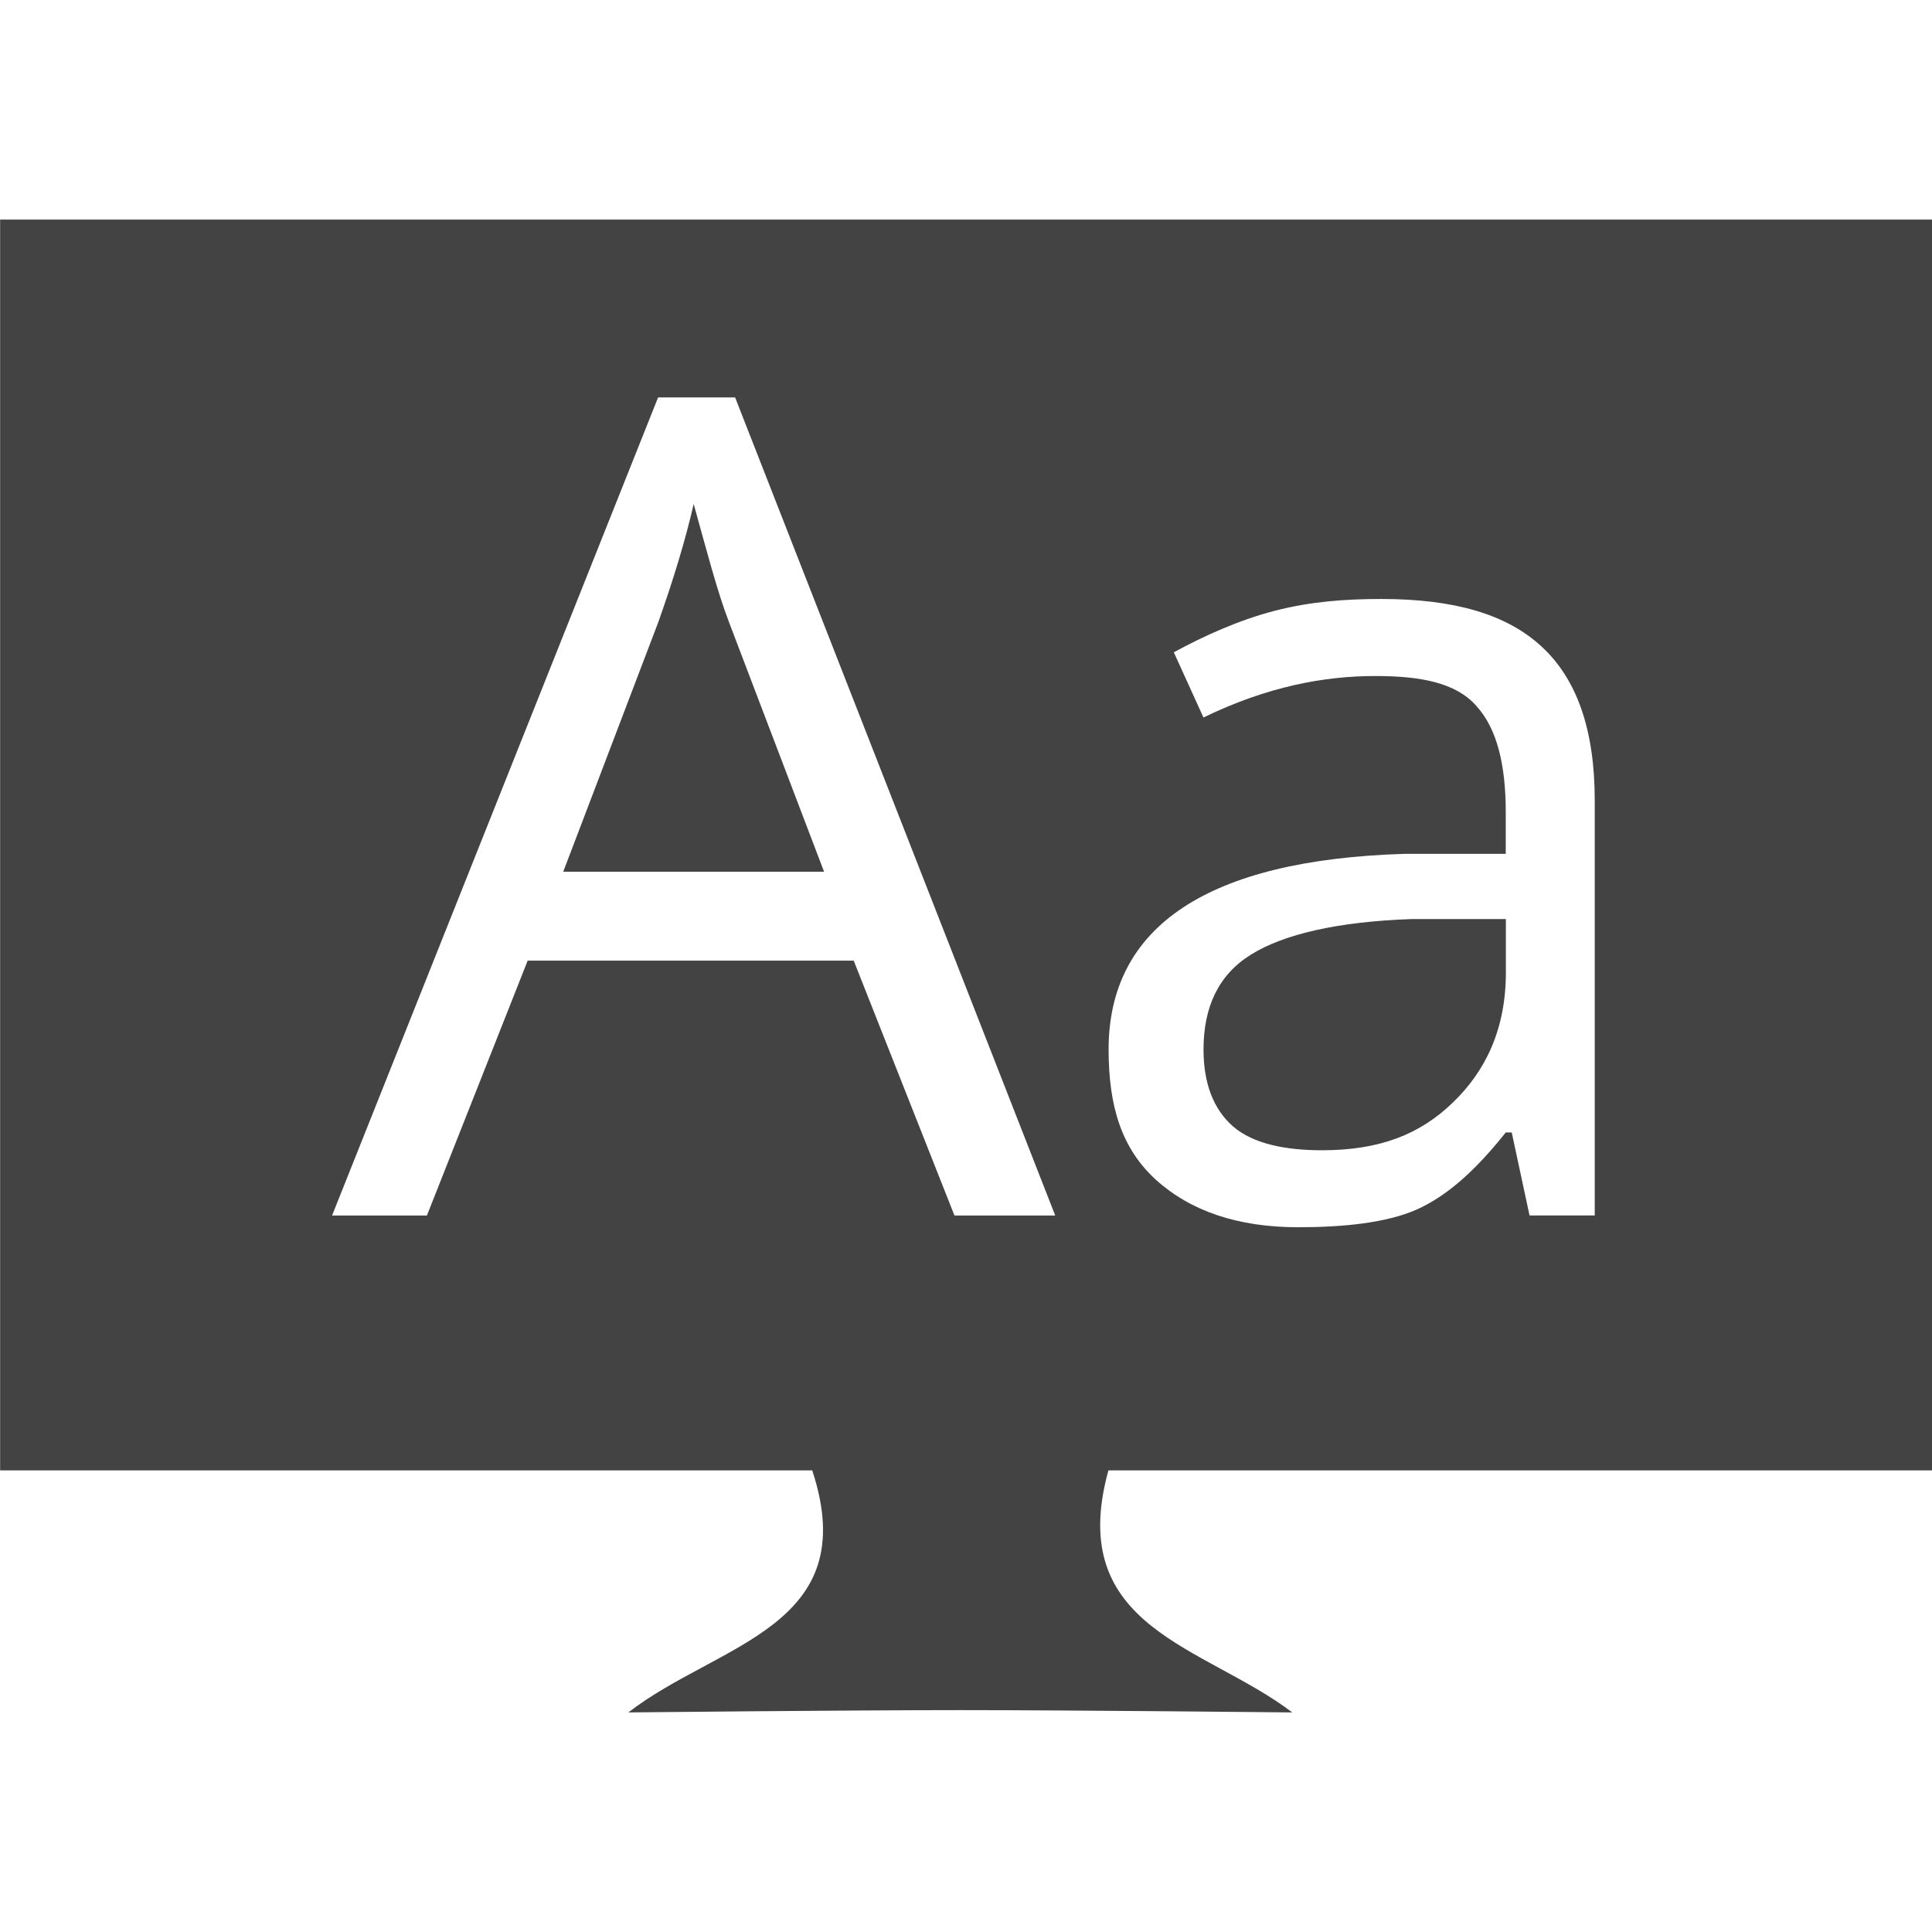
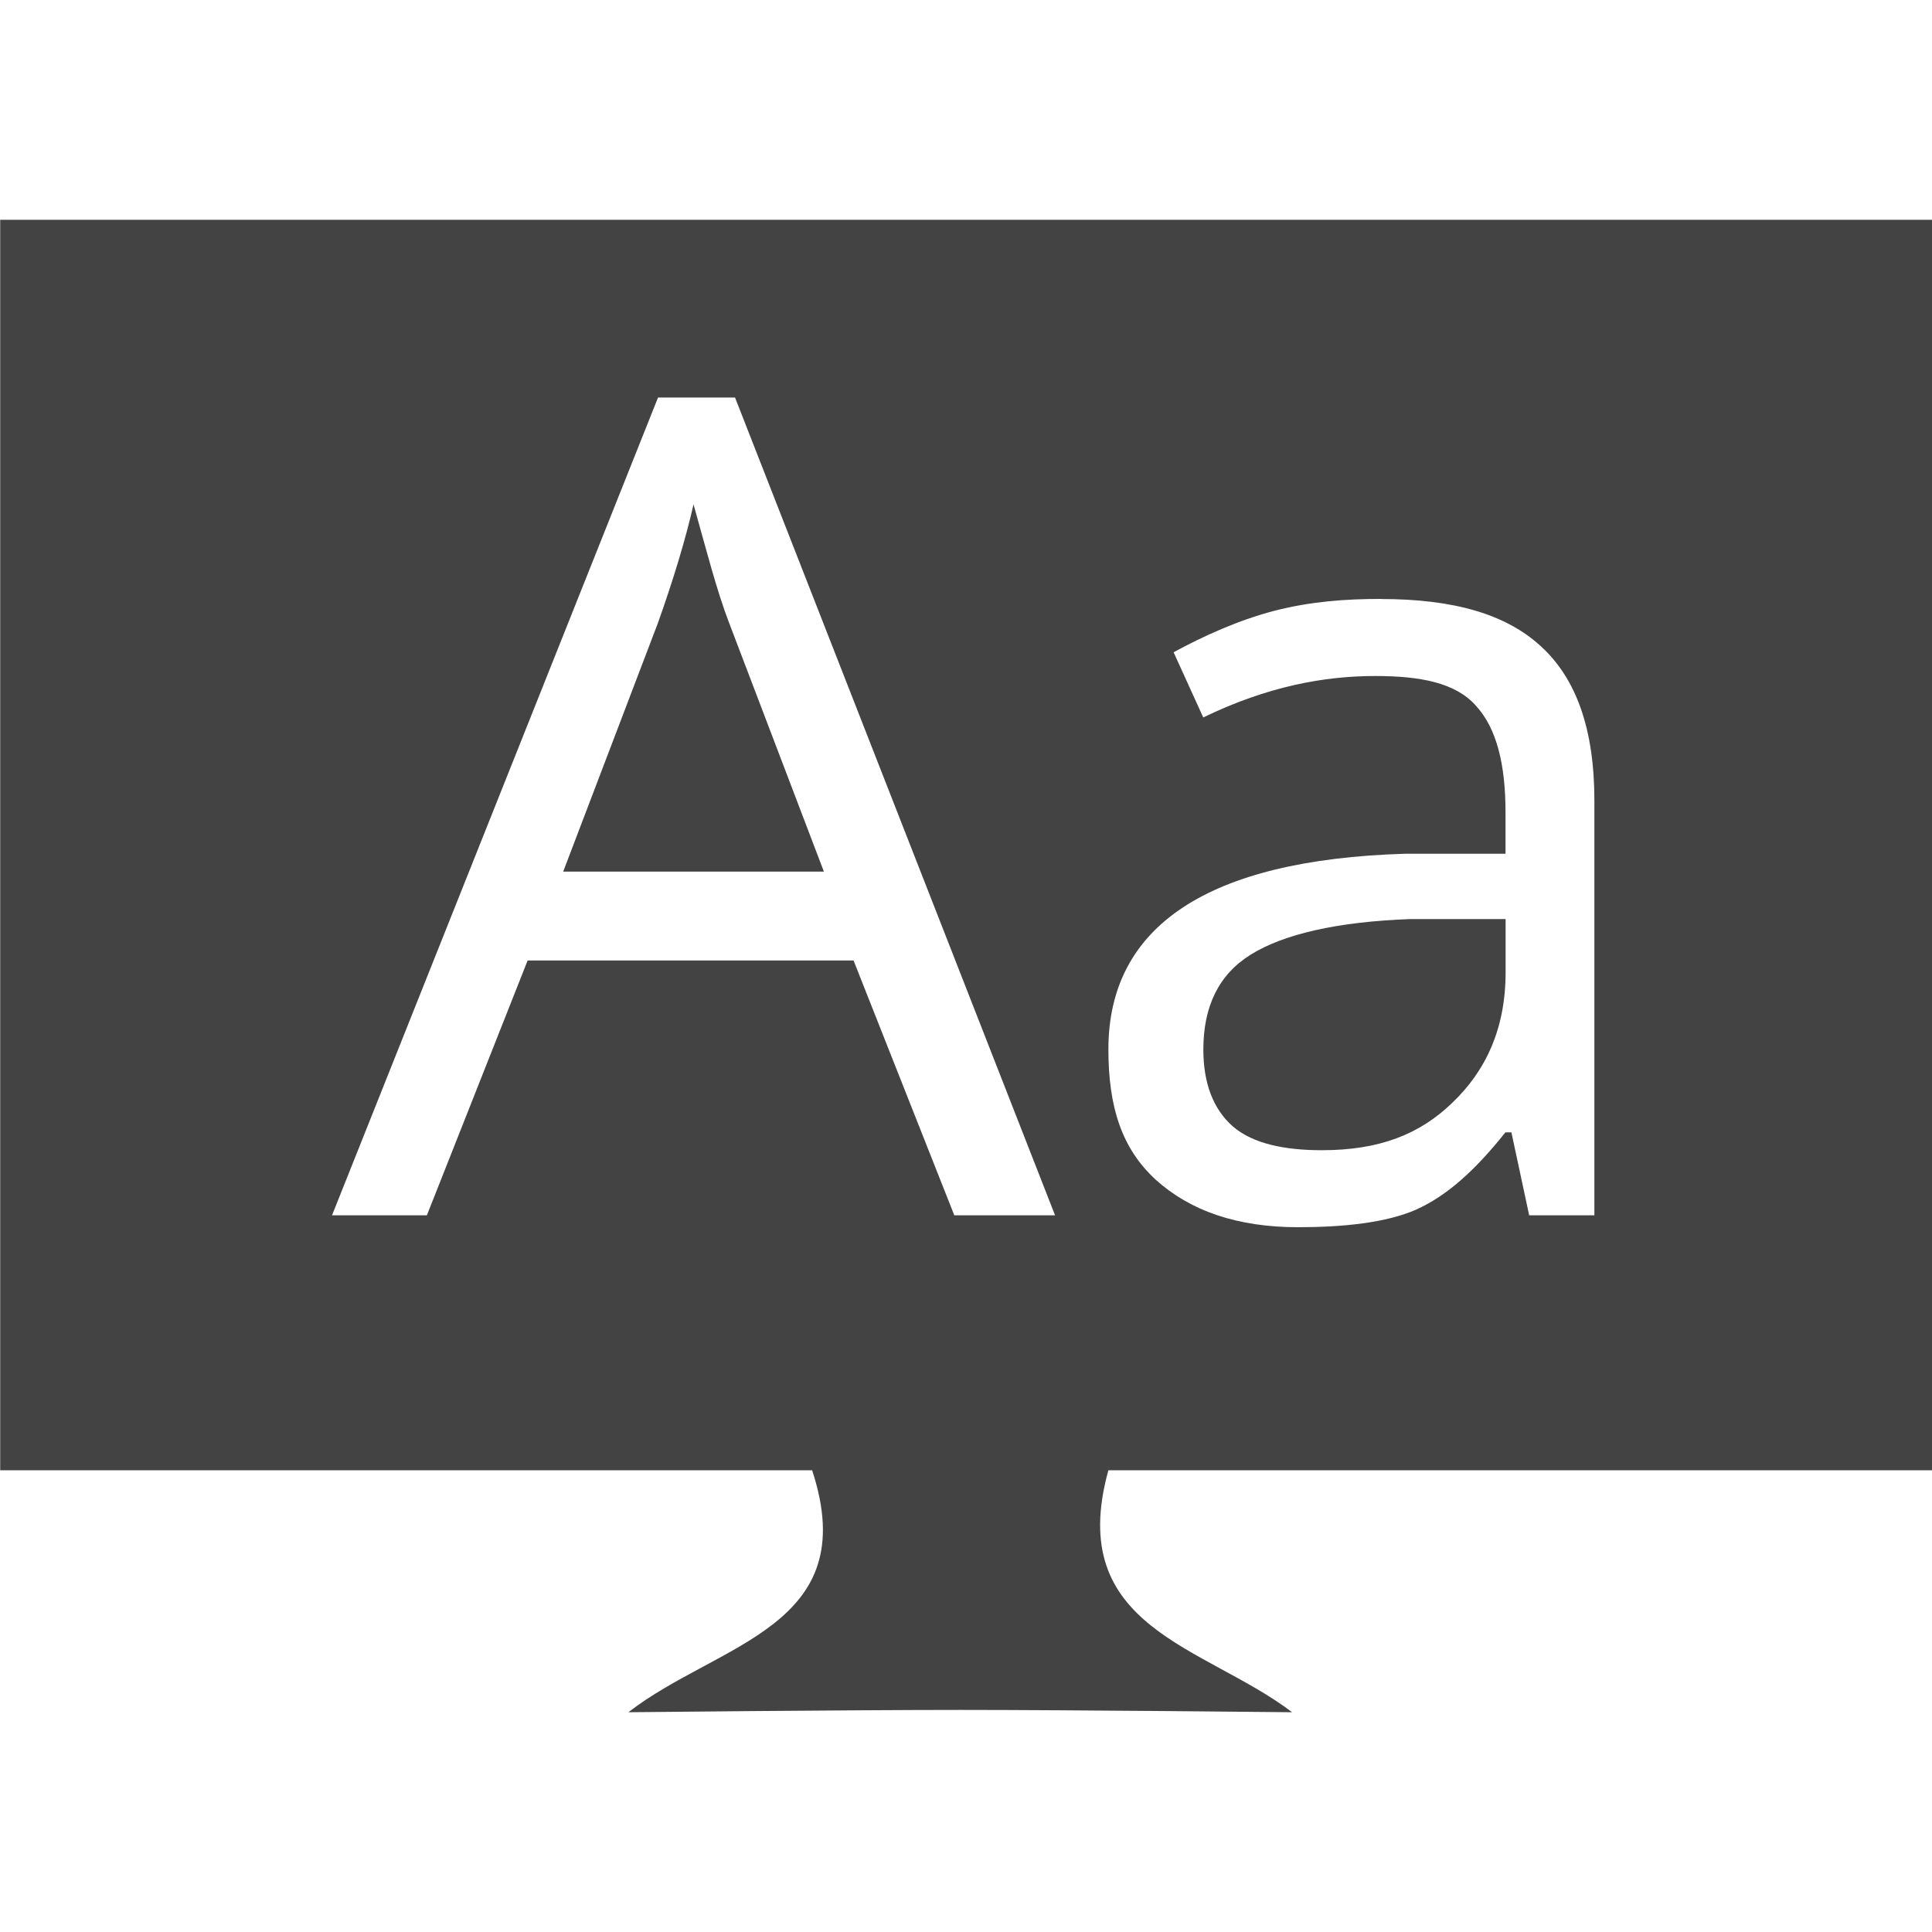
- <svg xmlns="http://www.w3.org/2000/svg" version="1.1" width="32" height="32" viewBox="0 0 32 32" id="Layer_1" xml:space="preserve">
+ <svg xmlns="http://www.w3.org/2000/svg" version="1.1" width="20" height="20" viewBox="0 0 20 20" id="Layer_1" xml:space="preserve">
  <defs id="defs5" />
-   <path d="m 0.002,3.637 0,20.717 13.451,0 c 0.856,2.599 -1.561,2.859 -3.045,4.009 0,0 3.67,-0.038 5.504,-0.038 1.831,1.8e-5 5.492,0.038 5.492,0.038 -1.448,-1.102 -3.769,-1.39 -3.045,-4.009 l 13.647,0 0,-20.717 -32.008,0 z m 10.898,2.946 1.276,0 5.302,13.55 -1.669,0 -1.669,-4.222 -5.4,0 -1.669,4.222 -1.571,0 z m 0.589,1.767 c -0.135,0.59 -0.337,1.257 -0.589,1.964 l -1.571,4.124 4.32,0 -1.571,-4.124 C 11.875,9.785 11.705,9.118 11.49,8.35 z m 11.39,1.571 c 1.205,2.8e-5 2.073,0.251 2.651,0.785 0.584,0.535 0.884,1.373 0.884,2.553 l 0,6.873 -1.08,0 -0.295,-1.375 -0.099,0 c -0.504,0.633 -0.969,1.049 -1.473,1.276 -0.498,0.221 -1.214,0.294 -1.964,0.294 -1.002,0 -1.785,-0.269 -2.356,-0.785 -0.566,-0.516 -0.785,-1.207 -0.785,-2.16 0,-2.041 1.645,-3.142 4.909,-3.24 l 1.669,0 0,-0.687 c 0,-0.793 -0.146,-1.392 -0.491,-1.767 -0.338,-0.381 -0.919,-0.491 -1.669,-0.491 -0.842,2.8e-5 -1.784,0.171 -2.847,0.687 l -0.491,-1.08 c 0.498,-0.271 1.079,-0.534 1.669,-0.687 0.596,-0.154 1.171,-0.196 1.767,-0.196 z m 0.491,5.302 c -1.217,0.043 -2.11,0.251 -2.651,0.589 -0.535,0.332 -0.785,0.864 -0.785,1.571 0,0.553 0.16,0.987 0.491,1.276 0.338,0.289 0.87,0.393 1.473,0.393 0.953,0 1.619,-0.263 2.16,-0.785 0.547,-0.523 0.884,-1.22 0.884,-2.16 l 0,-0.884 z" id="rect4908-5-1-5-9" style="fill:#434343;fill-opacity:1;stroke:none" />
+   <path d="m 0.002,2.275 0,12.945 8.405,0 c 0.535,1.624 -0.975,1.786 -1.902,2.505 0,0 2.293,-0.024 3.439,-0.024 1.144,1.1e-5 3.432,0.024 3.432,0.024 -0.905,-0.688 -2.355,-0.868 -1.902,-2.505 l 8.527,0 0,-12.945 -20,0 z m 6.81,1.84 0.797,0 3.313,8.466 -1.043,0 -1.043,-2.638 -3.374,0 -1.043,2.638 -0.982,0 z m 0.368,1.104 c -0.084,0.369 -0.211,0.785 -0.368,1.227 l -0.982,2.577 2.699,0 -0.982,-2.577 C 7.42,6.116 7.314,5.7 7.179,5.22 z m 7.117,0.982 c 0.753,1.7e-5 1.295,0.157 1.656,0.491 0.365,0.334 0.552,0.858 0.552,1.595 l 0,4.294 -0.675,0 -0.184,-0.859 -0.062,0 c -0.315,0.396 -0.605,0.655 -0.92,0.798 -0.311,0.138 -0.758,0.184 -1.227,0.184 -0.626,0 -1.115,-0.168 -1.472,-0.491 -0.353,-0.323 -0.491,-0.754 -0.491,-1.35 0,-1.275 1.028,-1.963 3.068,-2.025 l 1.043,0 0,-0.429 c 0,-0.495 -0.091,-0.87 -0.307,-1.104 -0.211,-0.238 -0.574,-0.307 -1.043,-0.307 -0.526,1.7e-5 -1.115,0.107 -1.779,0.429 l -0.307,-0.675 c 0.311,-0.169 0.674,-0.333 1.043,-0.429 0.373,-0.096 0.732,-0.123 1.104,-0.123 z m 0.307,3.313 c -0.761,0.027 -1.318,0.157 -1.656,0.368 -0.334,0.207 -0.491,0.54 -0.491,0.982 0,0.346 0.1,0.617 0.307,0.798 0.211,0.181 0.544,0.245 0.92,0.245 0.595,0 1.012,-0.164 1.35,-0.491 0.342,-0.326 0.552,-0.762 0.552,-1.35 l 0,-0.552 z" id="rect4908-5-1-5-9" style="fill:#434343;fill-opacity:1;stroke:none" />
</svg>
